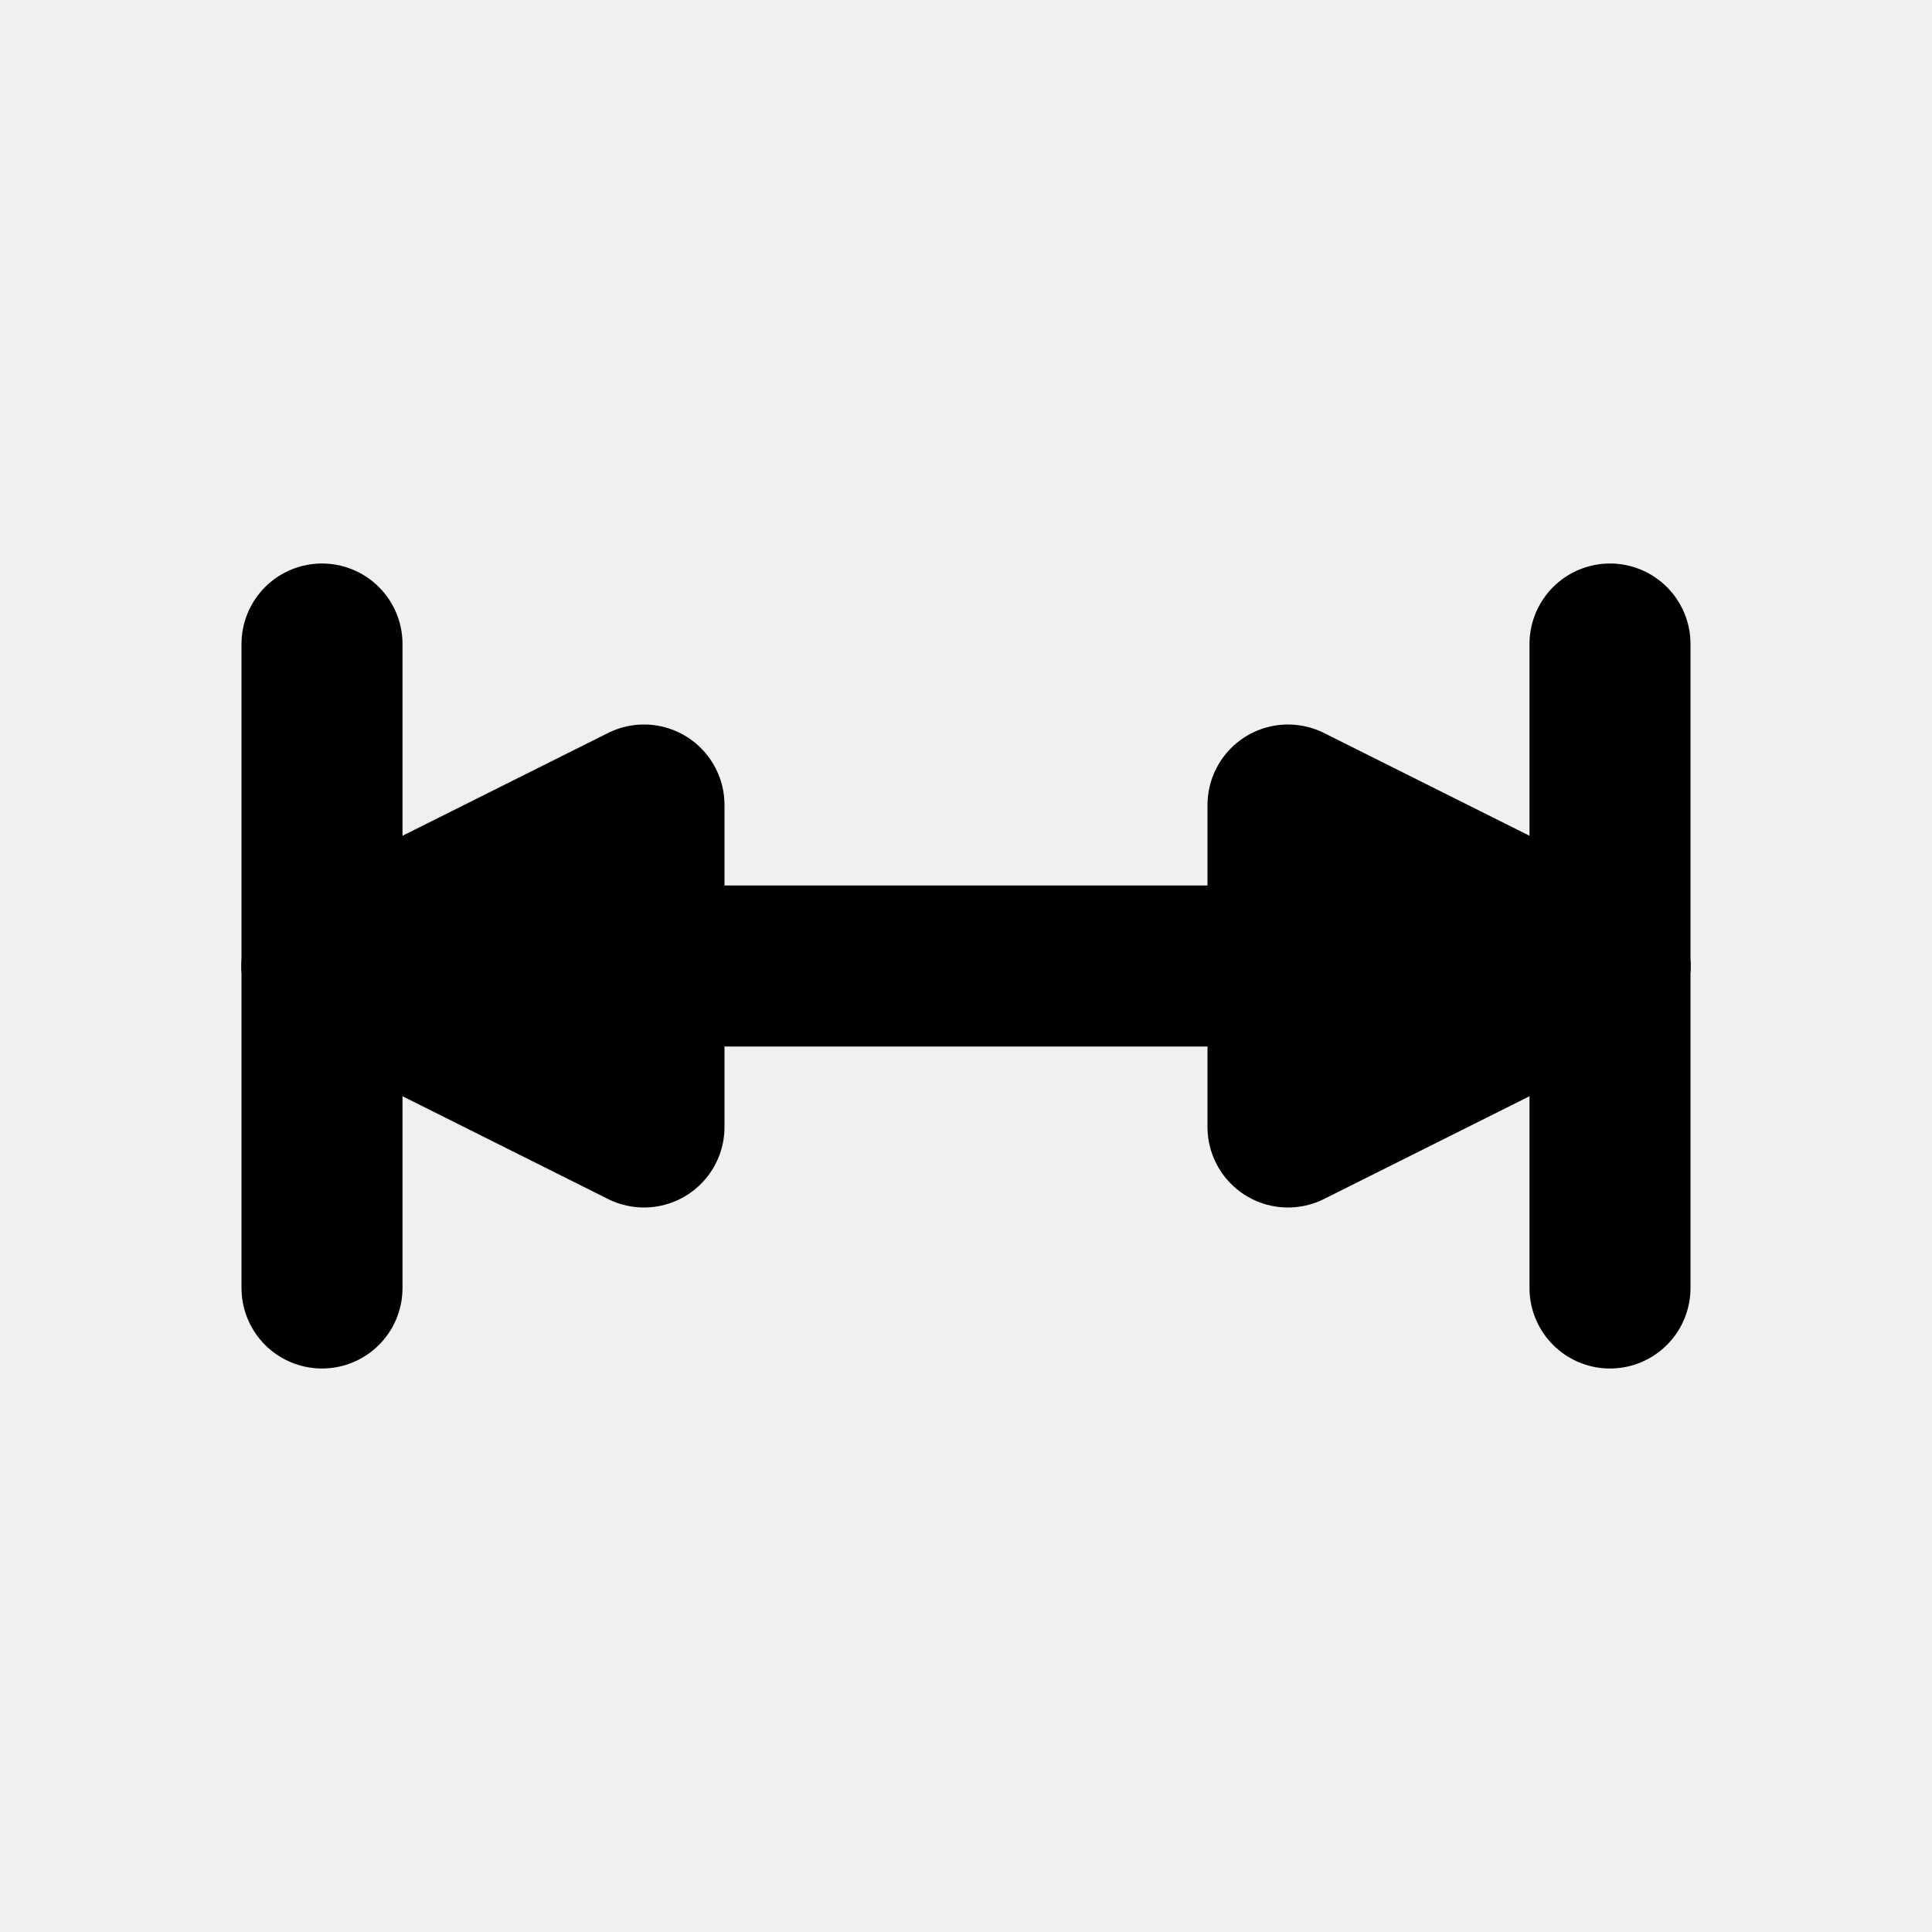
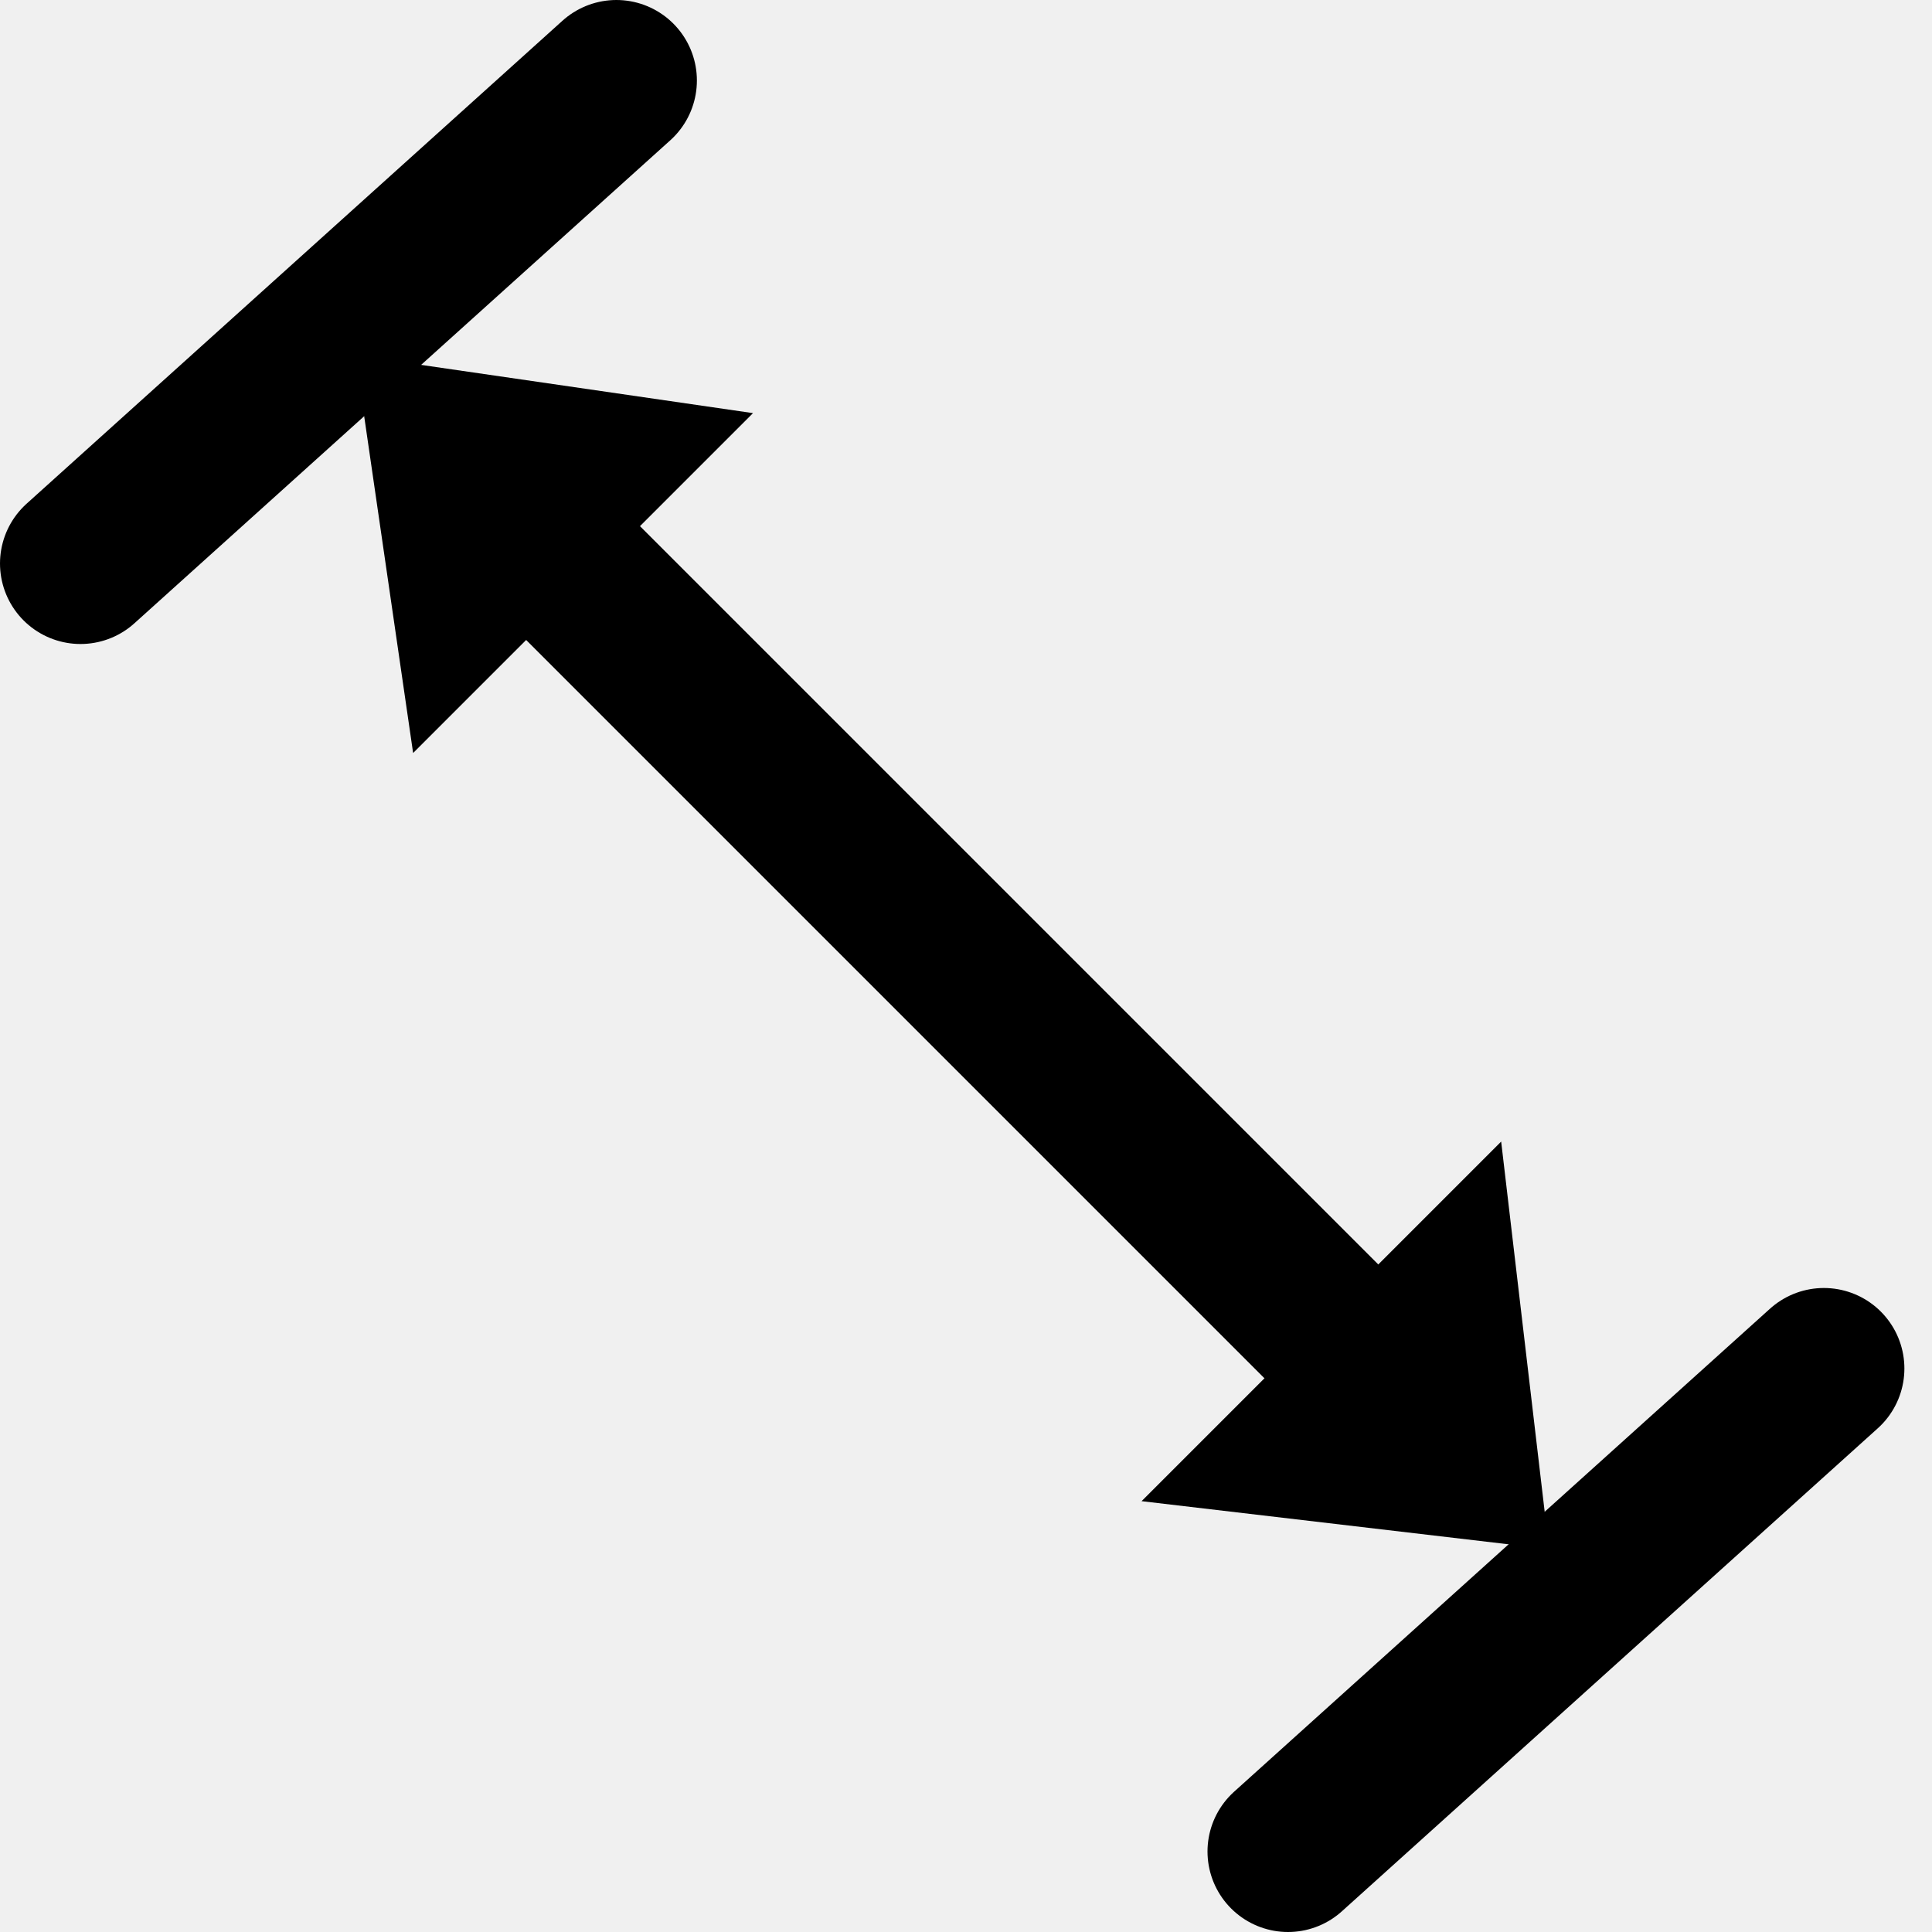
- <svg xmlns="http://www.w3.org/2000/svg" width="24" height="24" viewBox="0 0 24 24" fill="none" stroke="currentColor" stroke-width="2" stroke-linecap="round" stroke-linejoin="round">
-   <line x1="4" y1="12" x2="20" y2="12" />
-   <line x1="4" y1="8" x2="4" y2="16" />
-   <line x1="20" y1="8" x2="20" y2="16" />
-   <polygon points="4,12 8,10 8,14" fill="currentColor" />
-   <polygon points="20,12 16,10 16,14" fill="currentColor" />
+ <svg xmlns="http://www.w3.org/2000/svg" width="24" height="24" viewBox="0 0 24 24" fill="none">
+   <g clip-path="url(#clip0_69_231)">
+     <path d="M7 7L17 17" stroke="black" stroke-width="2" stroke-linecap="round" stroke-linejoin="round" />
+     <path d="M7.657 1L1 7" stroke="black" stroke-width="2" stroke-linecap="round" stroke-linejoin="round" />
+     <path d="M22.657 17L16 23" stroke="black" stroke-width="2" stroke-linecap="round" stroke-linejoin="round" />
+     <path d="M4.414 4.414L9.354 5.132L5.132 9.354L4.414 4.414Z" fill="black" />
+     <path d="M19.243 19.243L18.648 14.181L14.181 18.648L19.243 19.243Z" fill="black" />
+   </g>
+   <defs>
+     <clipPath id="clip0_69_231">
+       <rect width="24" height="24" fill="white" />
+     </clipPath>
+   </defs>
</svg>
